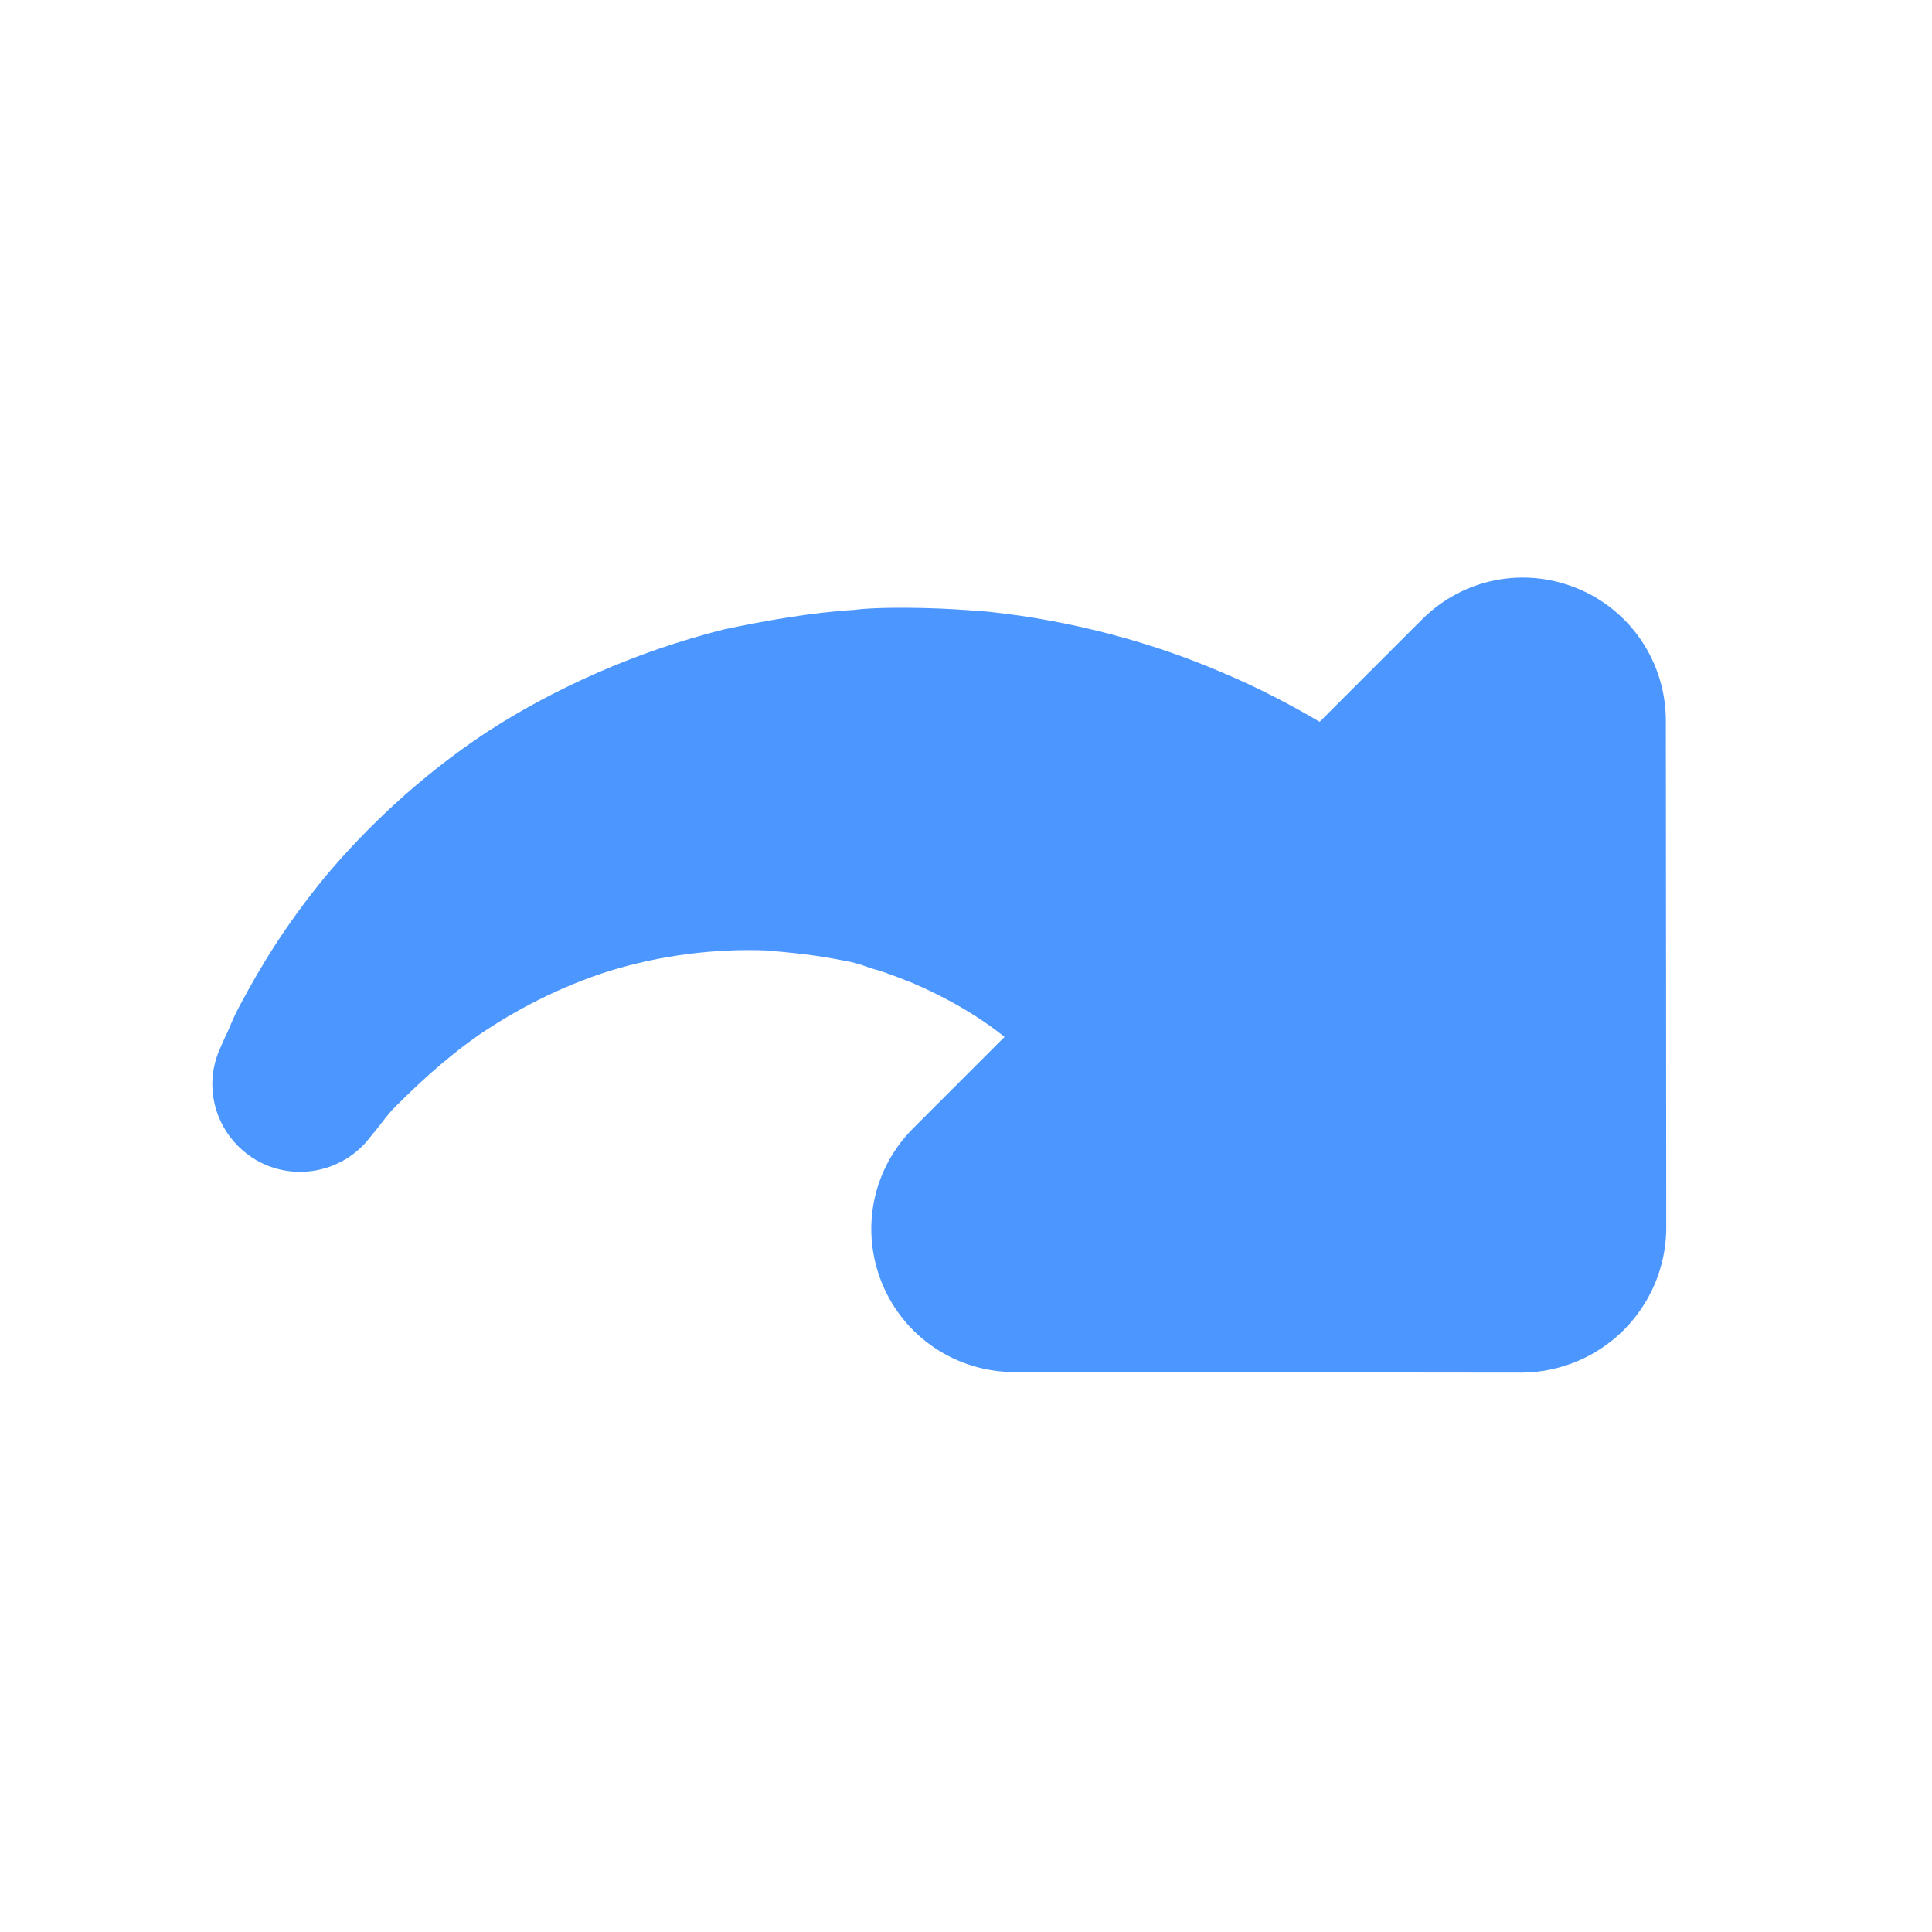
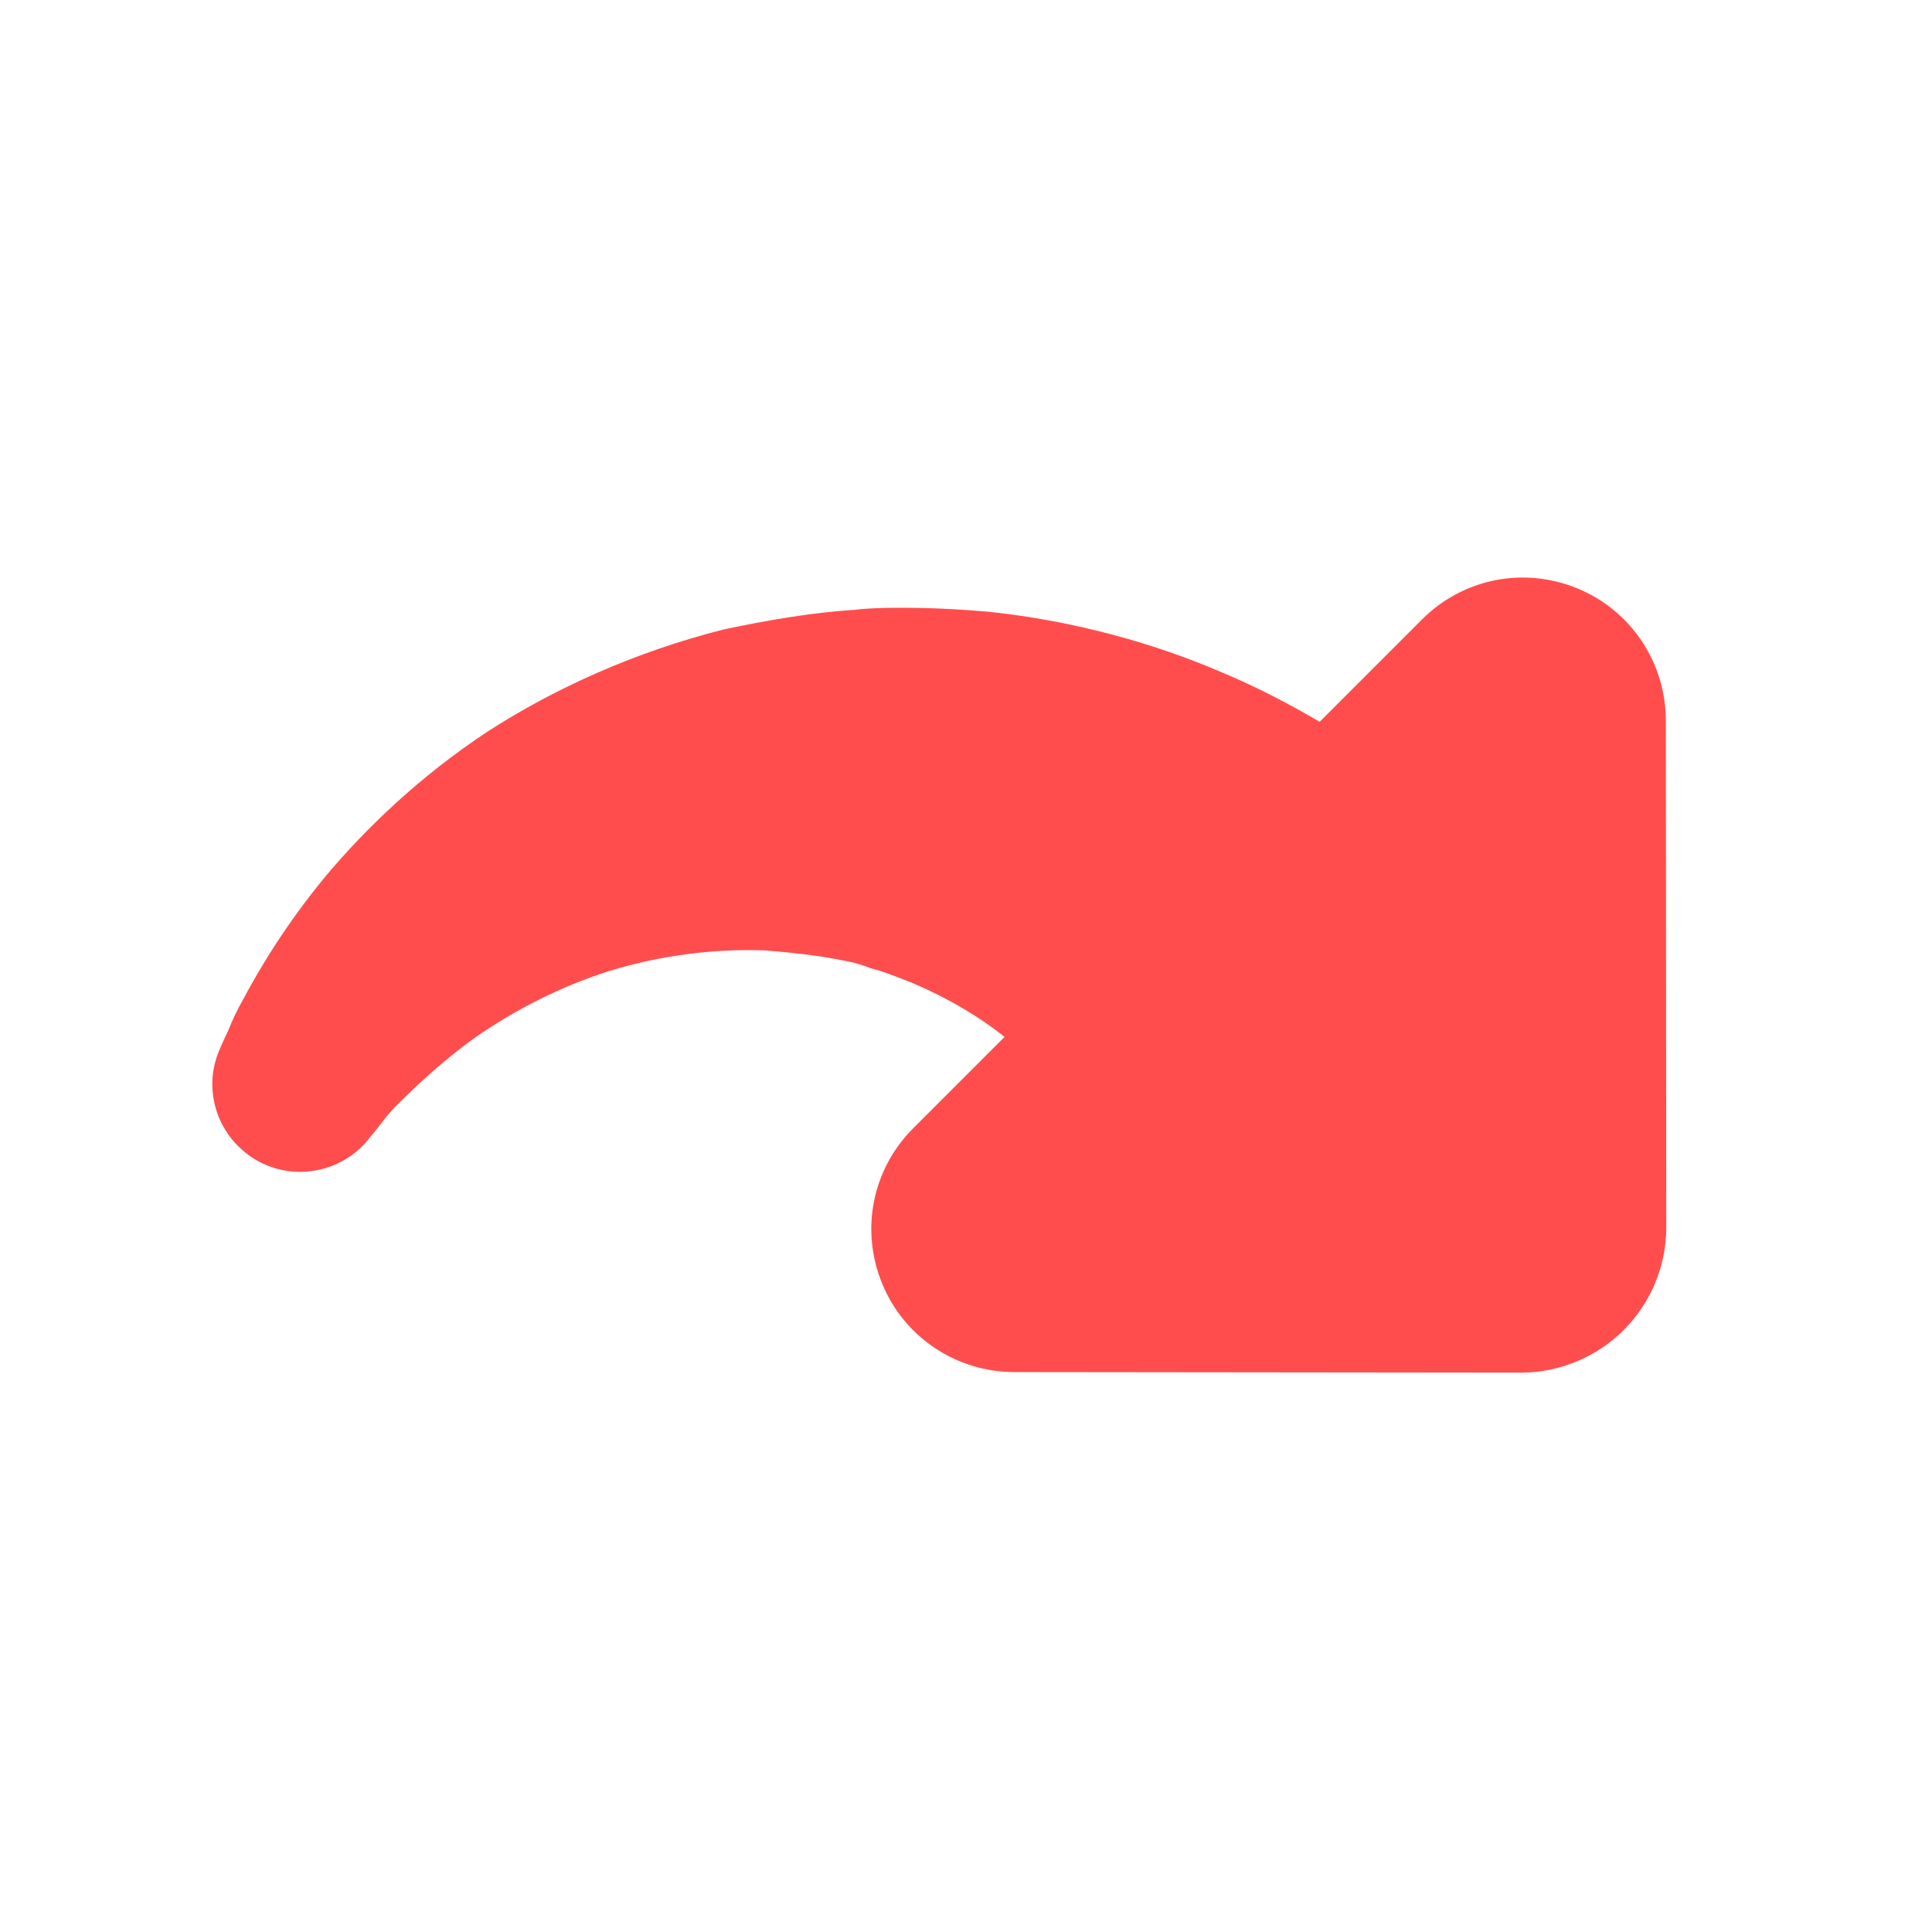
<svg xmlns="http://www.w3.org/2000/svg" width="20px" height="20px" viewBox="0 0 20 20" version="1.1">
  <defs />
  <g id="Page-1" stroke="none" stroke-width="1" fill="none" fill-rule="evenodd">
-     <g id="redo" fill="#4C97FF">
+     <g id="redo" fill="#FF4D4D">
      <path d="M17.558,12.77 L13.84,16.494 C13.561,16.767 13.183,16.921 12.79,16.921 C12.399,16.921 12.021,16.767 11.74,16.494 L8.024,12.77 C7.597,12.343 7.471,11.706 7.702,11.153 C7.933,10.6 8.465,10.243 9.067,10.243 L10.404,10.243 C10.369,9.921 10.278,9.557 10.124,9.172 C10.076,9.06 10.026,8.948 9.97,8.836 C9.893,8.71 9.901,8.675 9.795,8.521 C9.627,8.269 9.473,8.08 9.29,7.863 C8.92,7.464 8.472,7.121 7.996,6.869 C7.513,6.617 7.009,6.463 6.561,6.379 C6.12,6.302 5.714,6.295 5.476,6.295 C5.357,6.288 5.203,6.316 5.126,6.323 C5.042,6.33 4.993,6.337 4.993,6.337 C4.496,6.386 4.048,6.022 3.999,5.525 C3.957,5.105 4.202,4.727 4.573,4.587 C4.573,4.587 4.622,4.566 4.699,4.538 C4.79,4.51 4.874,4.461 5.07,4.405 C5.462,4.286 5.959,4.16 6.61,4.097 C7.254,4.041 8.031,4.055 8.851,4.223 C9.669,4.398 10.53,4.727 11.328,5.203 C11.706,5.448 12.112,5.735 12.427,6.015 C12.567,6.12 12.805,6.358 12.945,6.505 C13.106,6.673 13.253,6.841 13.401,7.016 C13.967,7.716 14.387,8.472 14.66,9.158 C14.821,9.55 14.933,9.921 15.017,10.243 L16.515,10.243 C17.117,10.243 17.649,10.6 17.88,11.153 C18.111,11.706 17.985,12.343 17.558,12.77" id="Fill-1" transform="translate(10.99425, 10.49425) rotate(-45) translate(-10.99425, -10.49425) " />
    </g>
  </g>
</svg>
